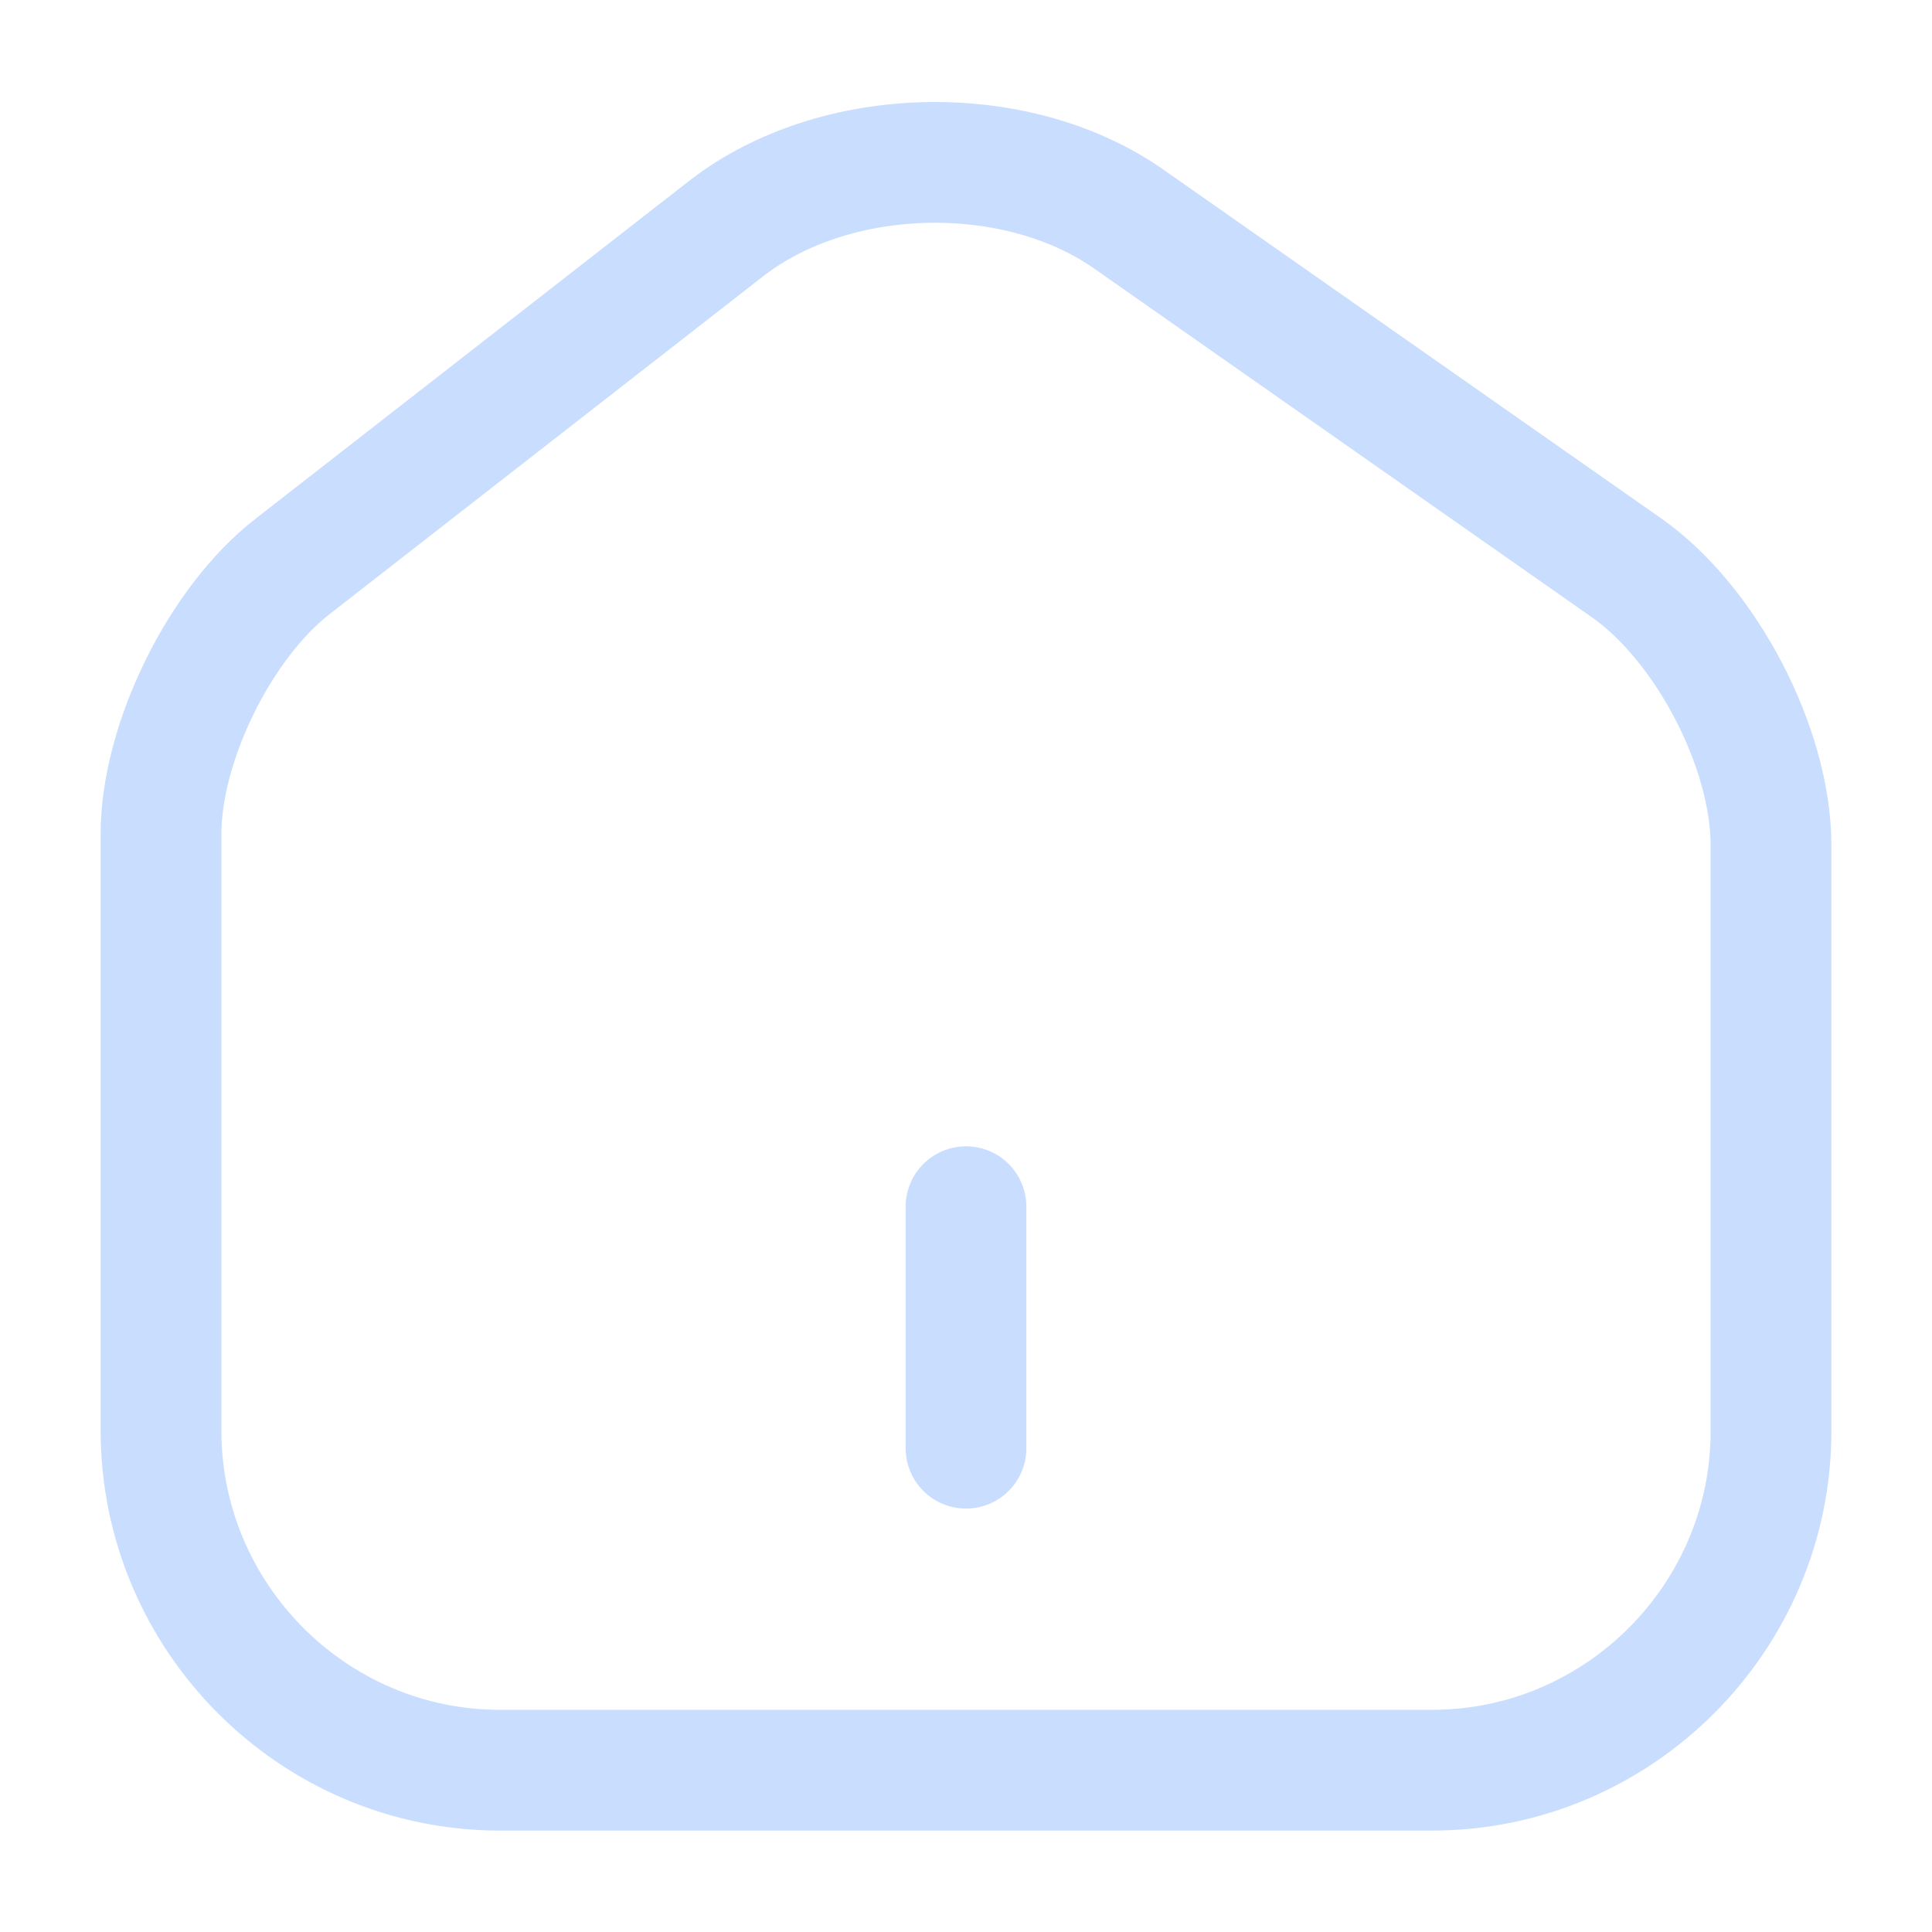
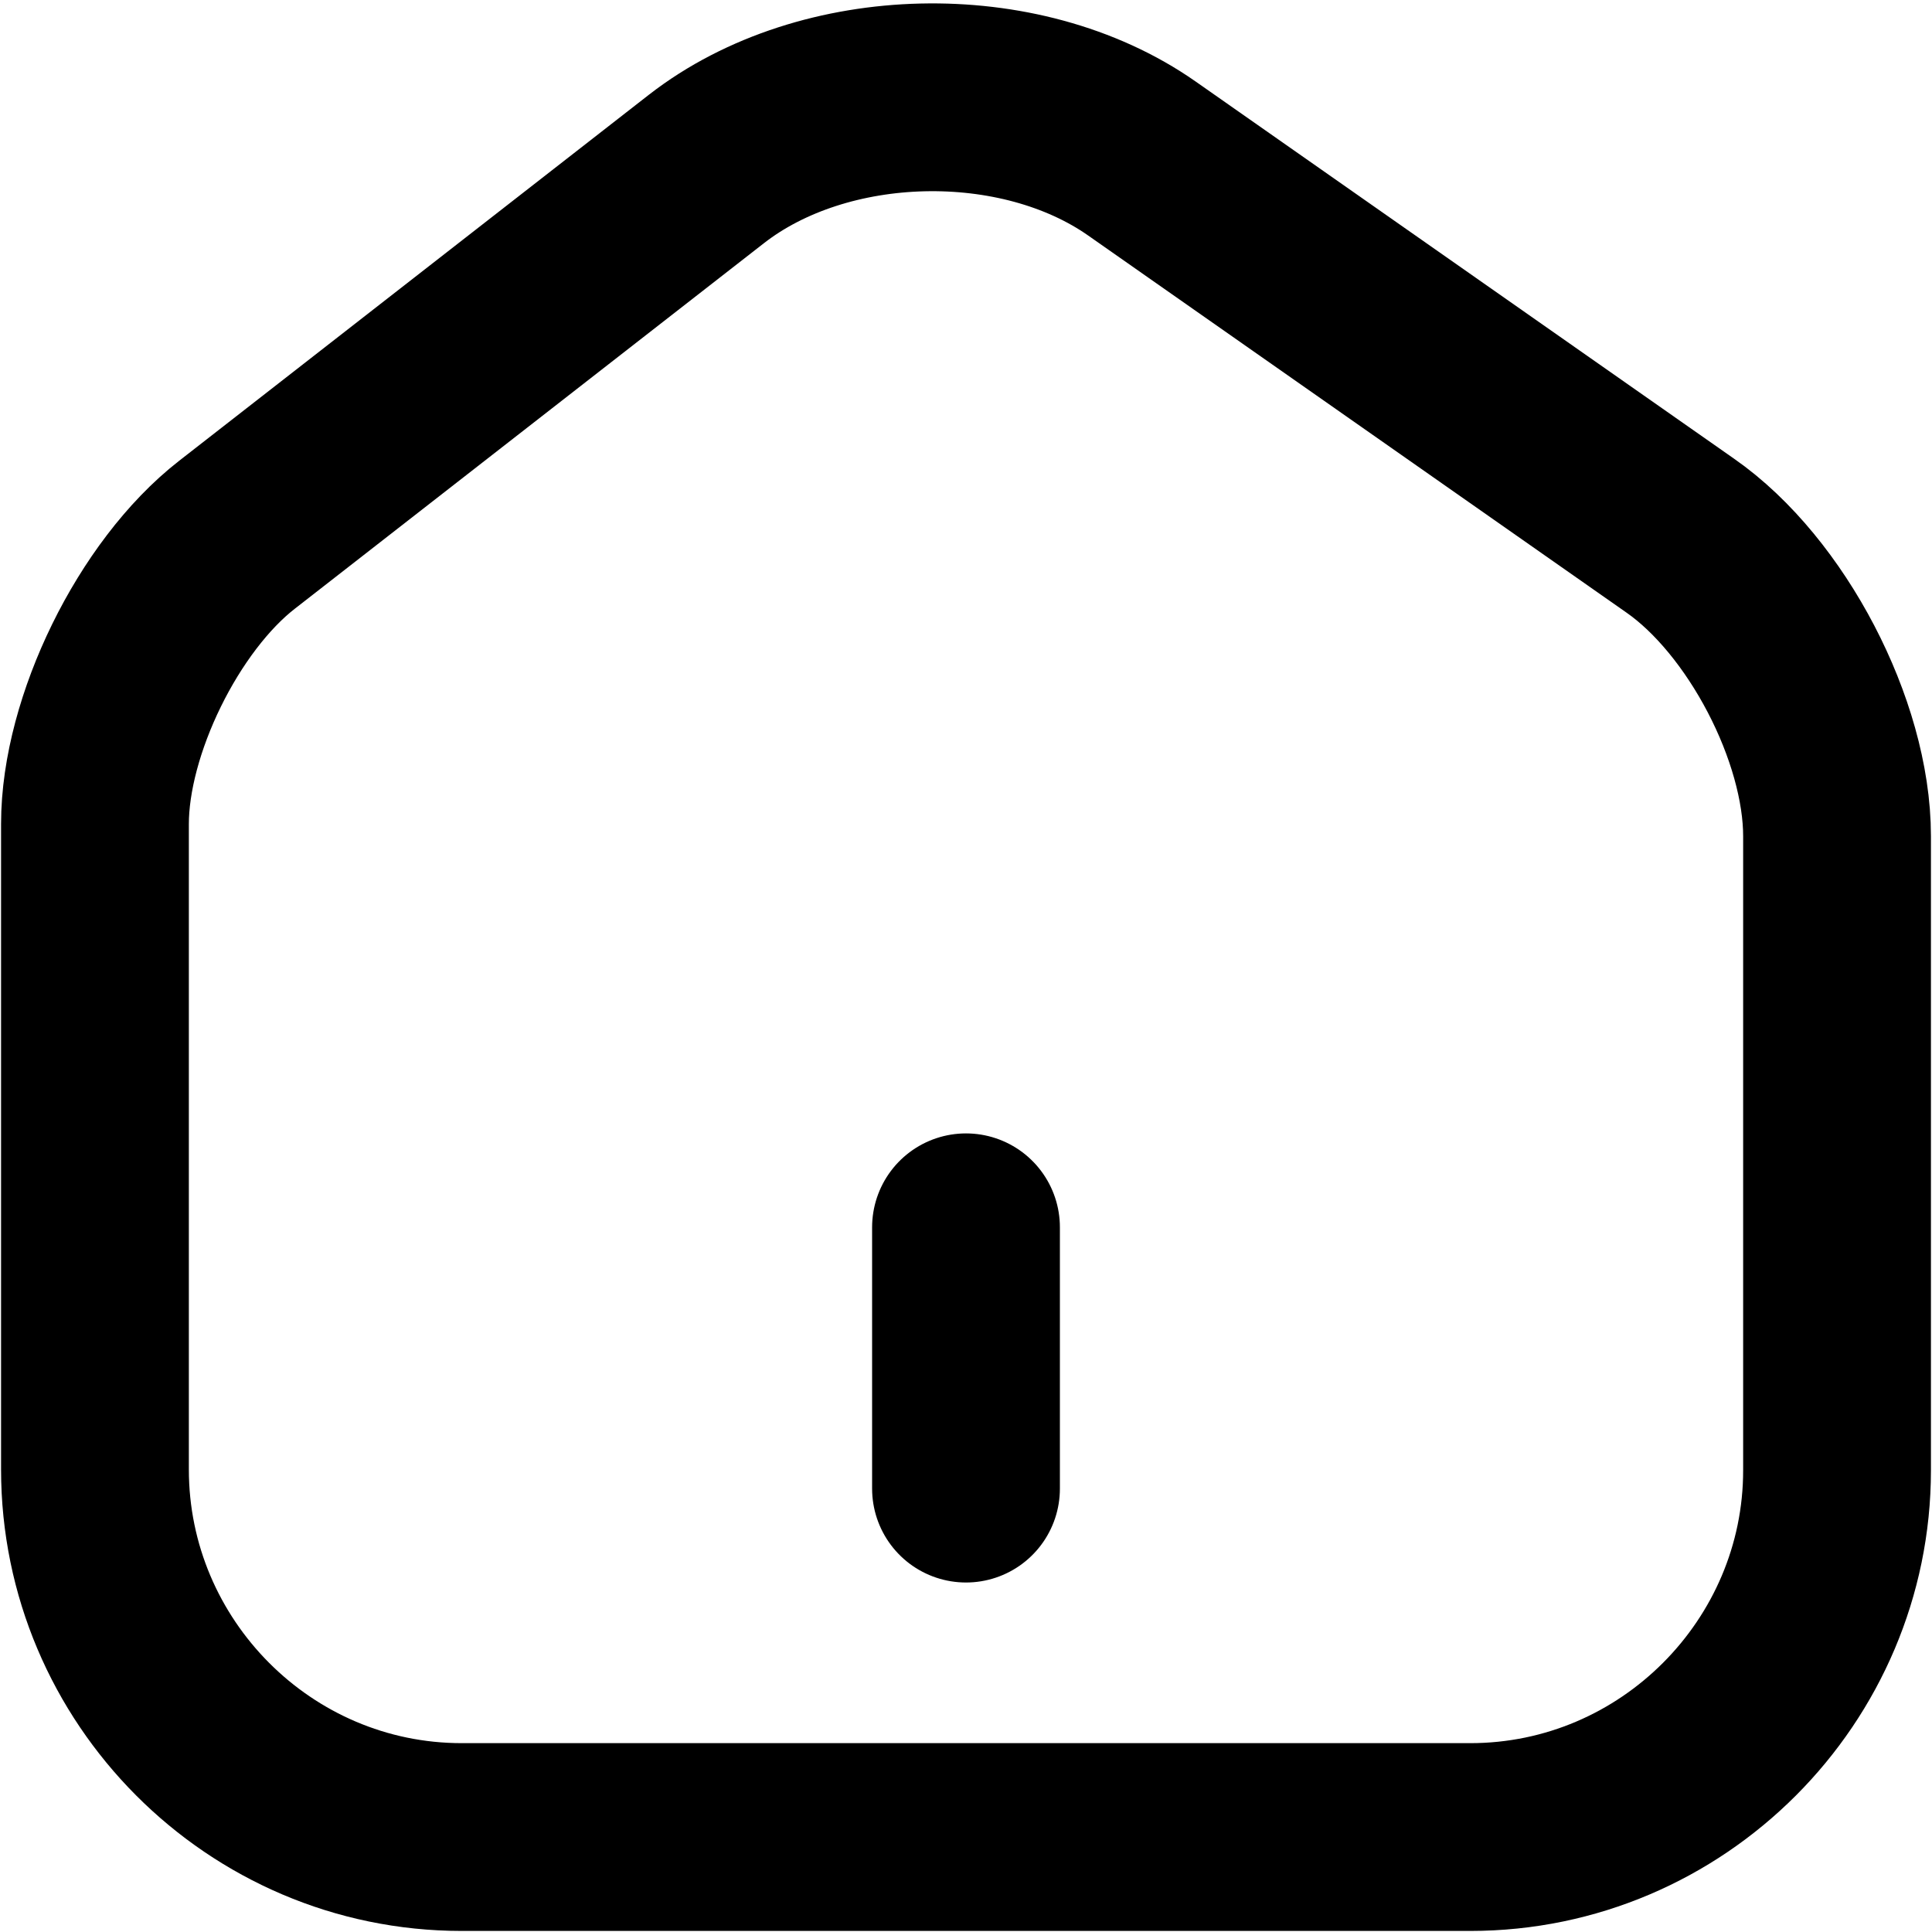
- <svg xmlns="http://www.w3.org/2000/svg" width="24" height="24" viewBox="0 0 24 24" fill="none">
-   <path d="M12 17.99V14.99M9.02 2.84L3.63 7.04C2.73 7.74 2 9.23 2 10.36V17.77C2 20.09 3.89 21.99 6.21 21.99H17.79C20.11 21.99 22 20.09 22 17.78V10.5C22 9.29 21.19 7.74 20.2 7.05L14.02 2.72C12.62 1.74 10.37 1.79 9.02 2.84Z" stroke="#C9DDFF" stroke-width="1.5" stroke-linecap="round" stroke-linejoin="round" />
+ <svg xmlns="http://www.w3.org/2000/svg" width="20" height="20" viewBox="0 0 20 20" fill="none" version="1.1" id="svg437">
+   <defs id="defs441" />
+   <path d="M 10,15.41 V 12.705 M 7.313,1.749 2.453,5.536 C 1.641,6.168 0.983,7.511 0.983,8.53 v 6.682 c 0,2.092 1.704,3.805 3.796,3.805 H 15.221 c 2.092,0 3.796,-1.713 3.796,-3.796 V 8.656 c 0,-1.091 -0.73,-2.489 -1.623,-3.111 L 11.821,1.641 C 10.559,0.757 8.53,0.802 7.313,1.749 Z" stroke="#000000" stroke-width="1.944" stroke-linecap="round" stroke-linejoin="round" id="path435" />
</svg>
